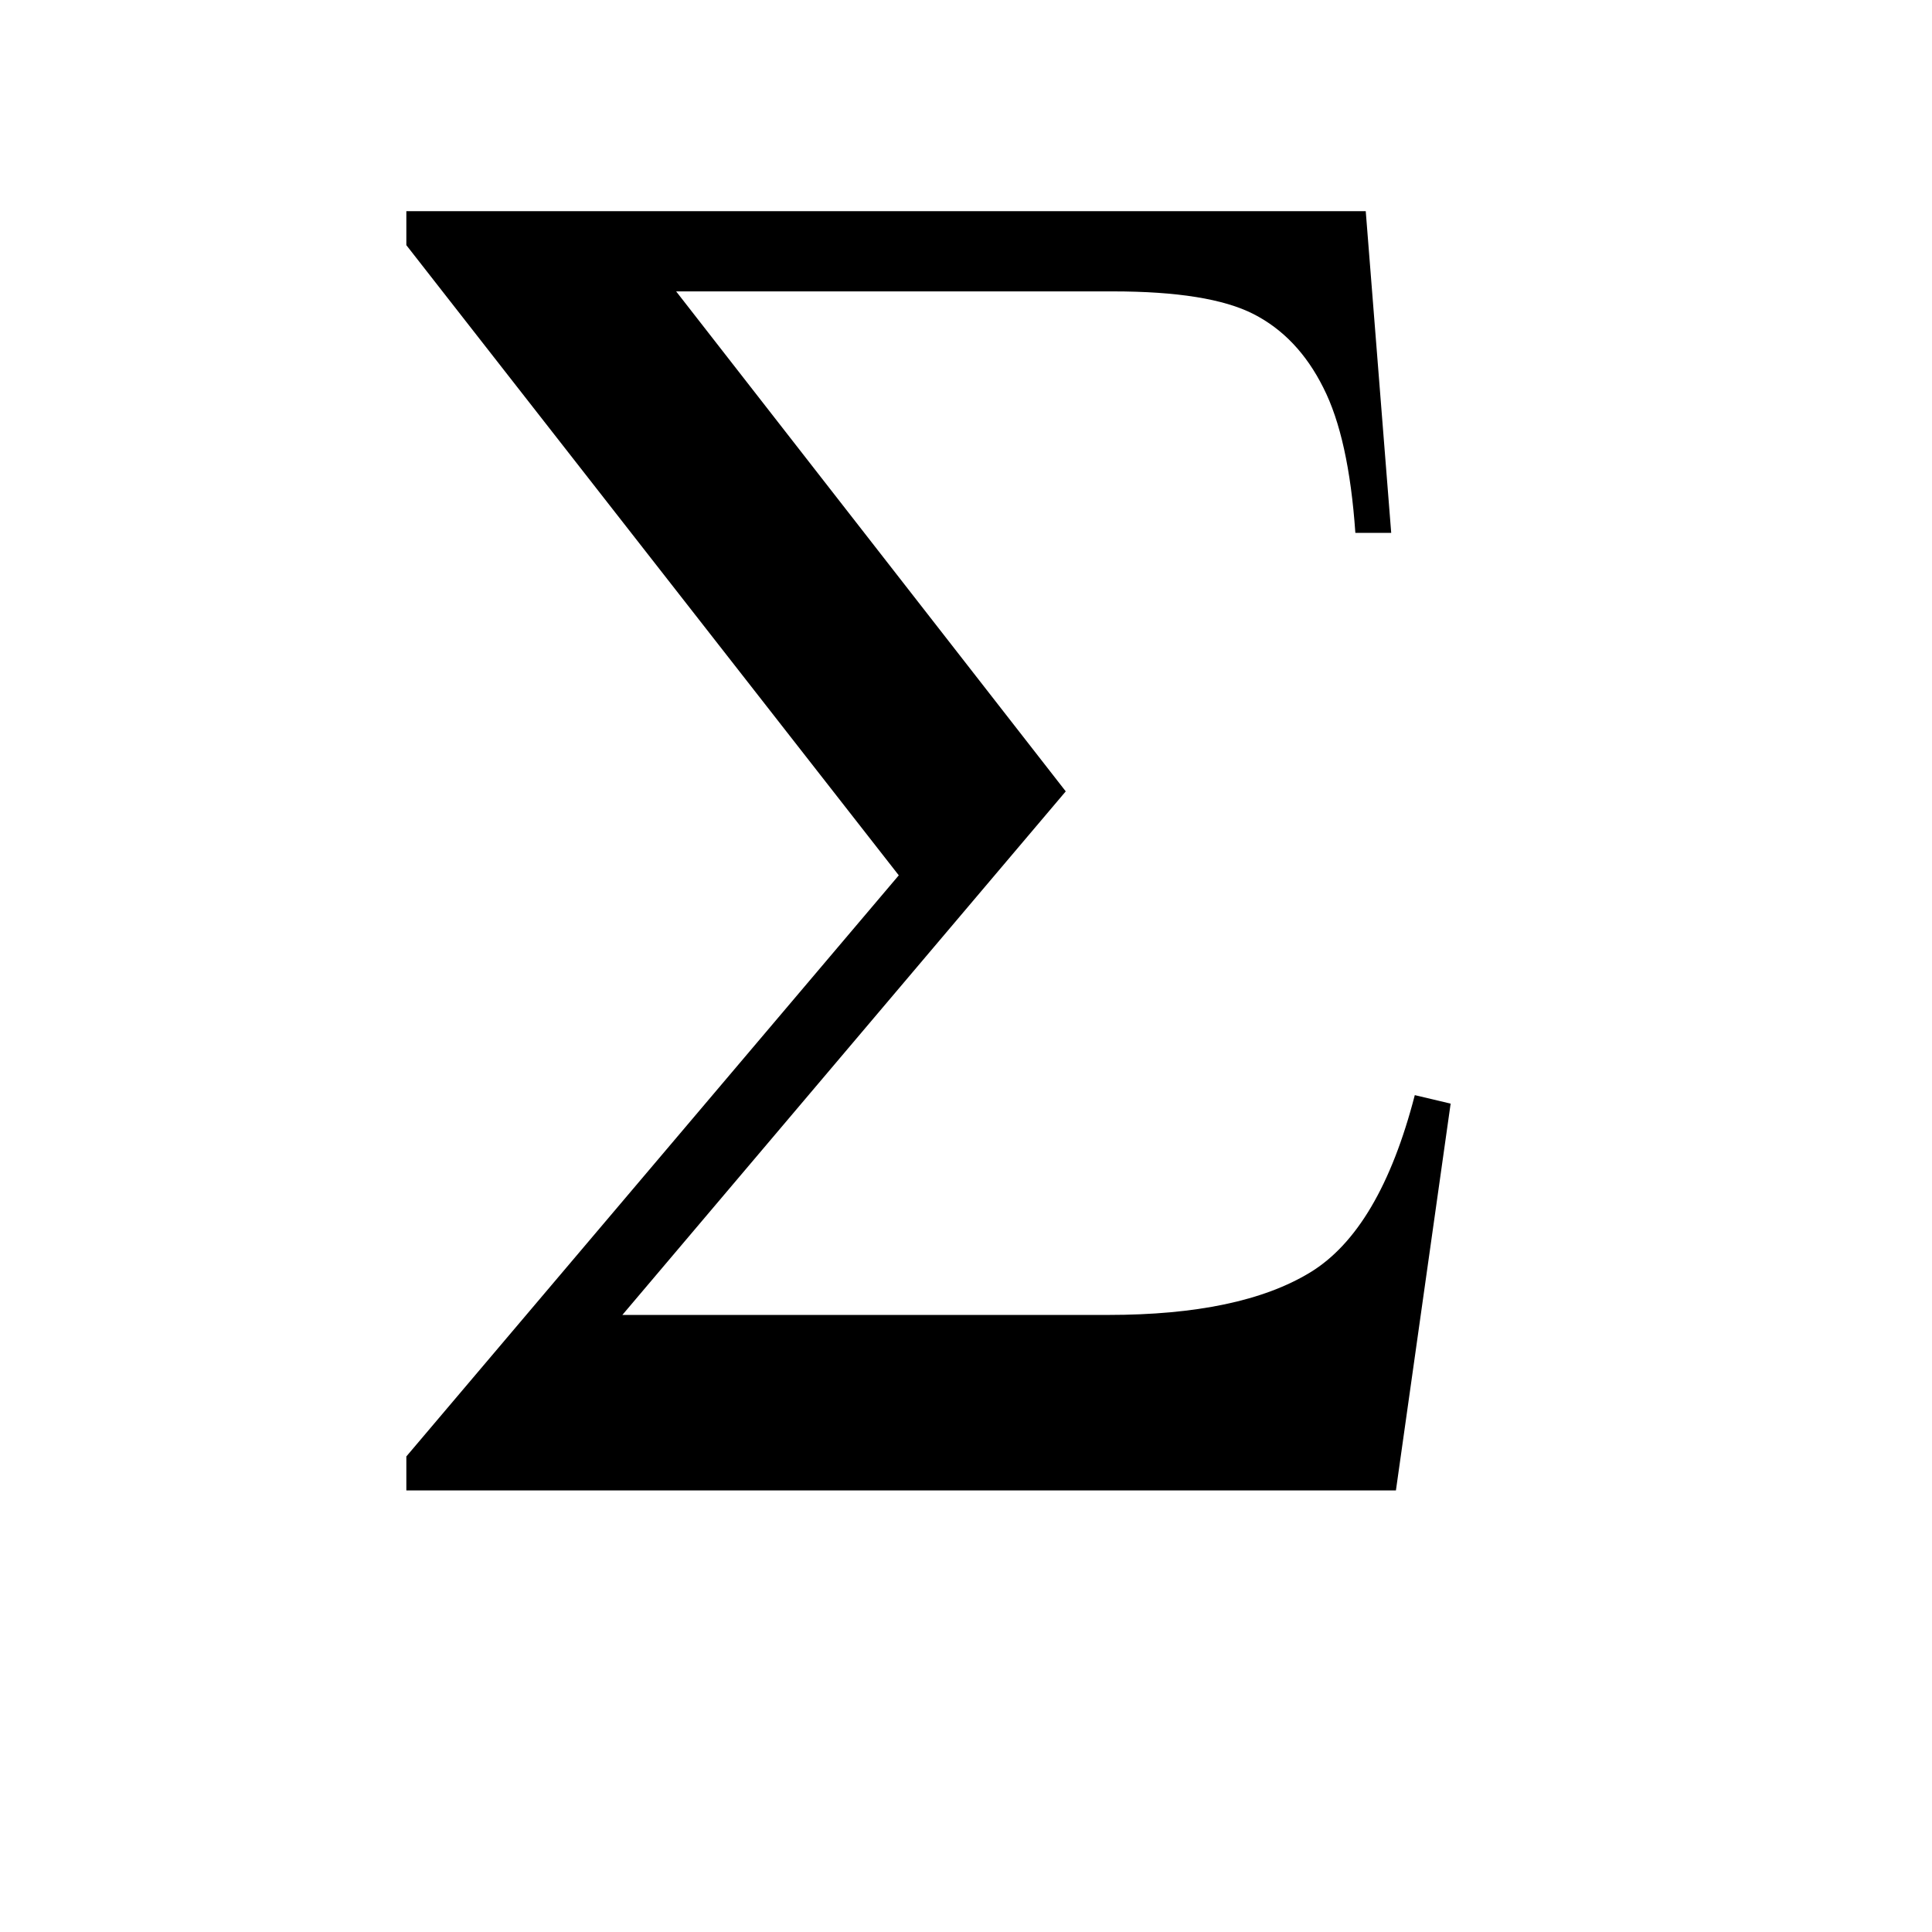
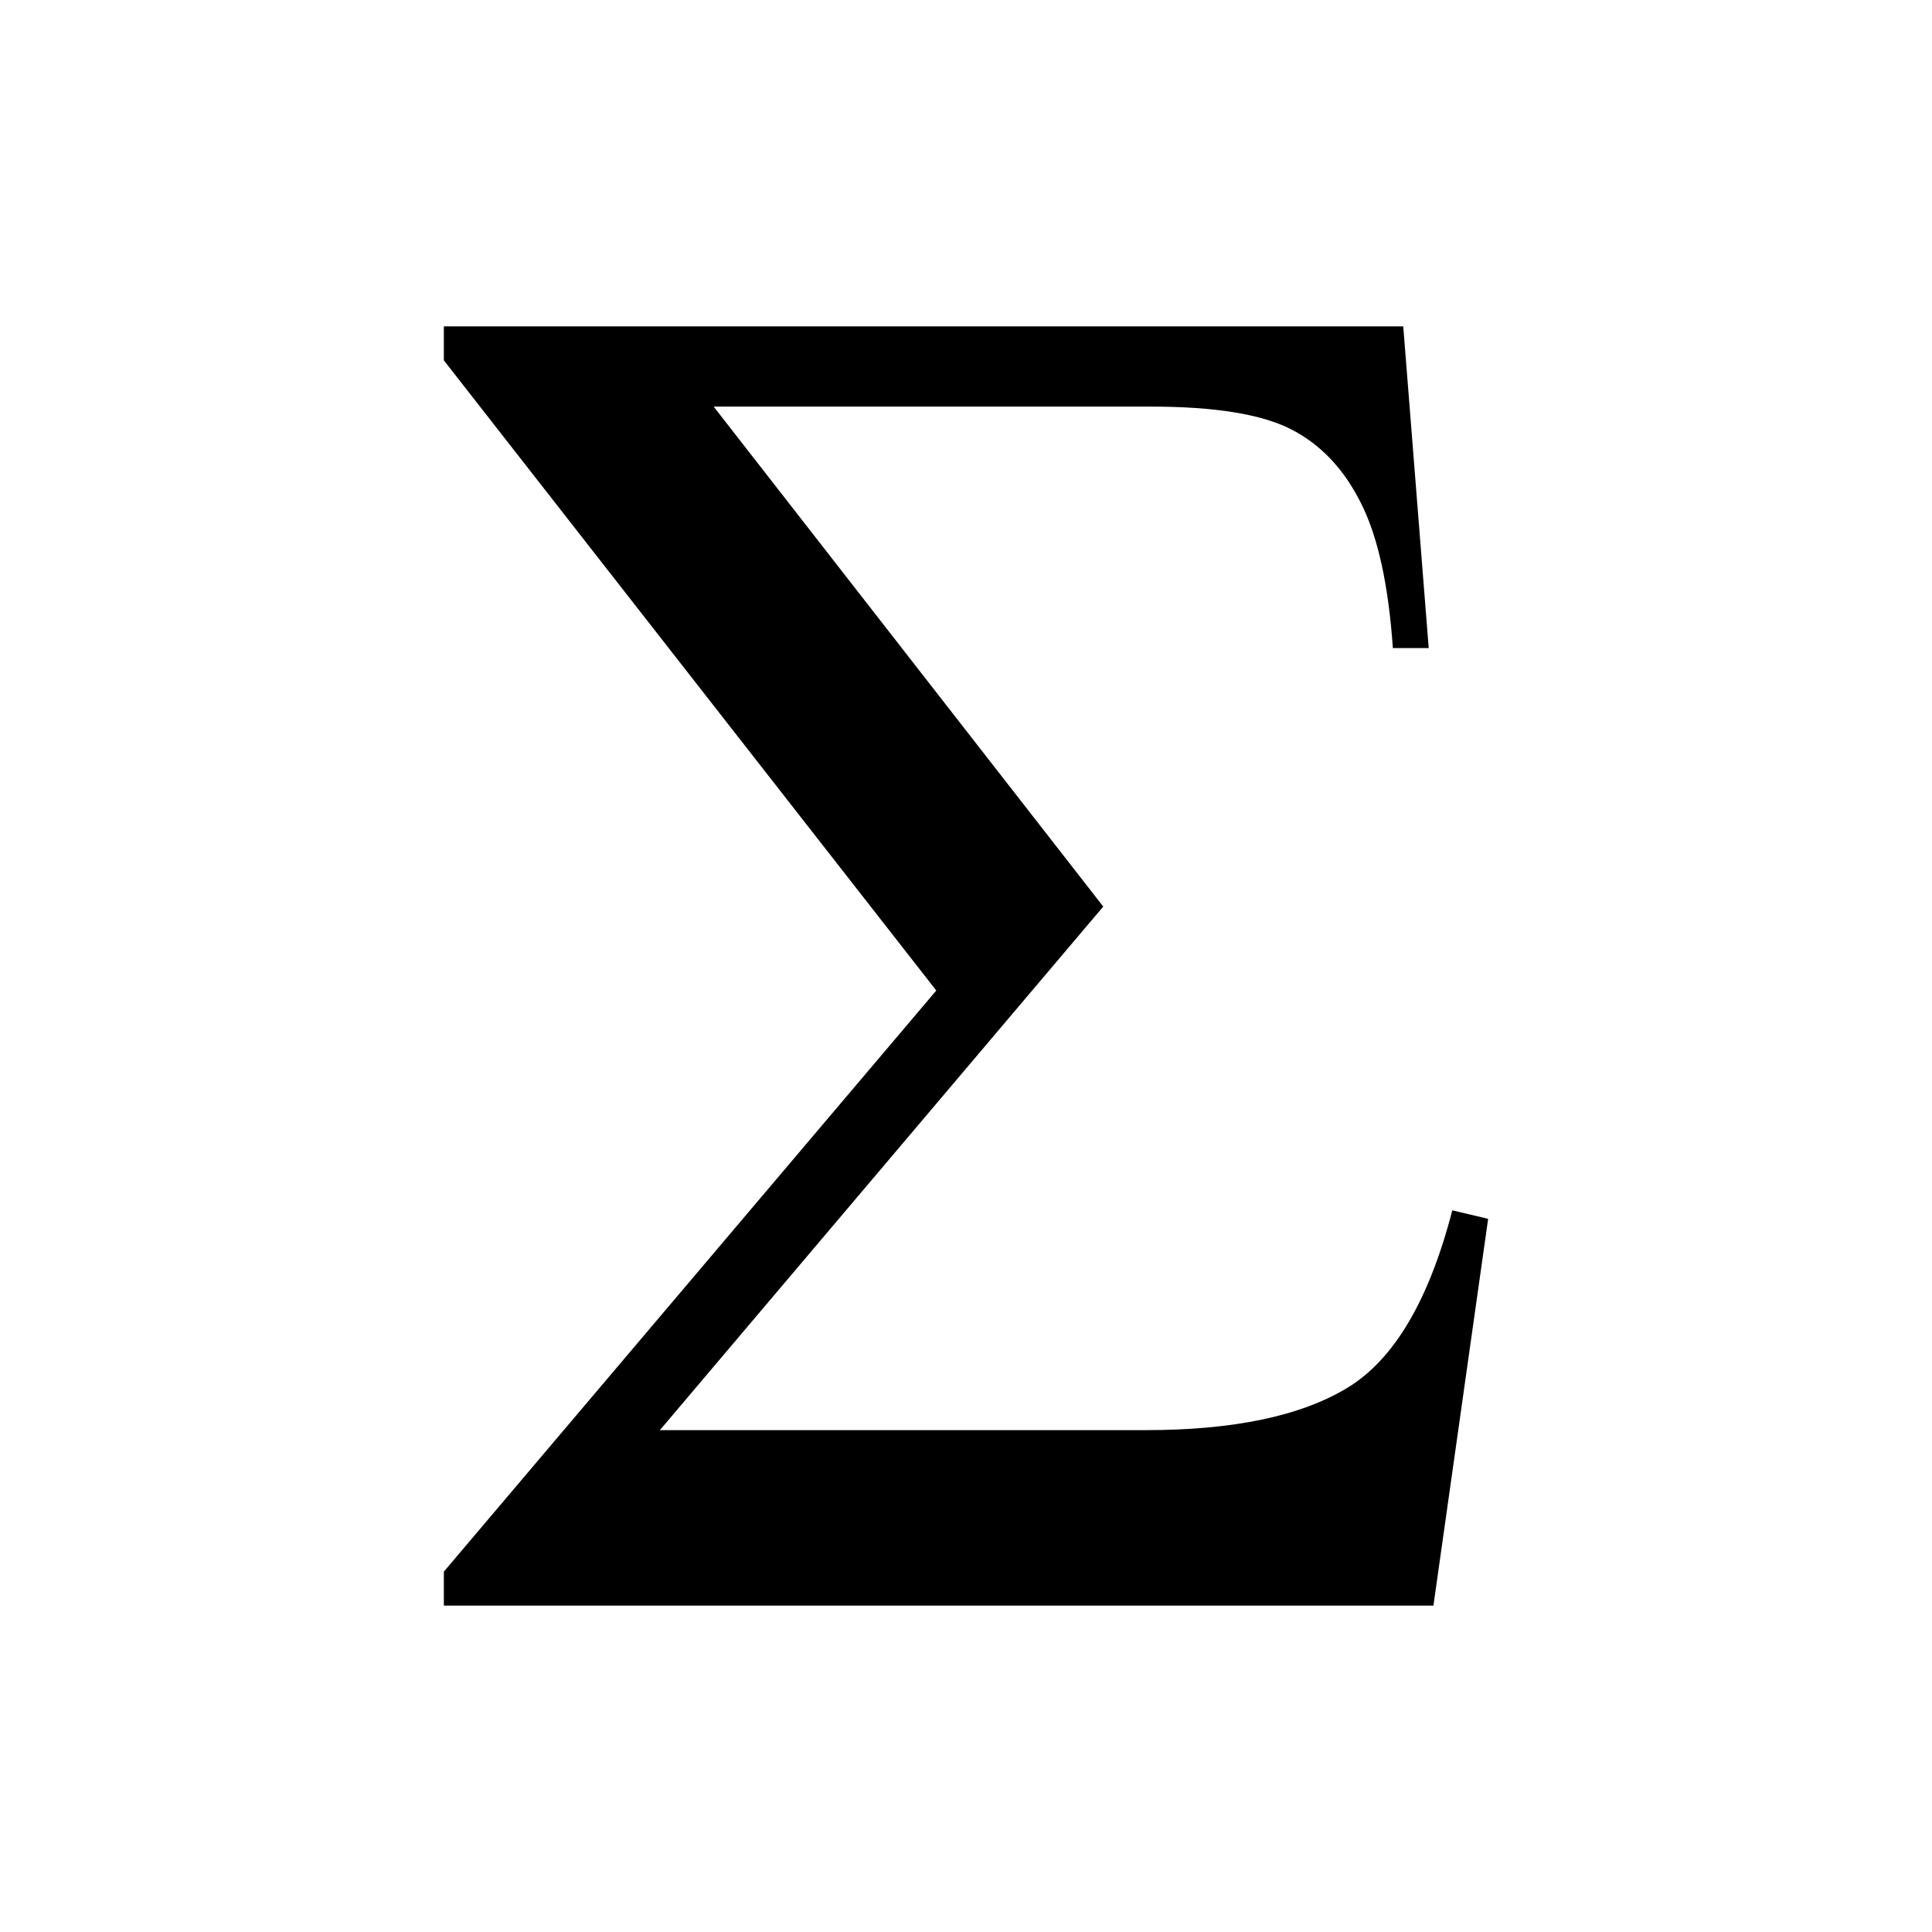
<svg xmlns="http://www.w3.org/2000/svg" width="400" height="400" id="svg4611" version="1.0">
  <defs id="defs4613" />
  <g id="layer1" transform="translate(-256.6798,-531.7963)">
-     <g aria-label="Σ" style="font-style:normal;font-weight:normal;line-height:0%;font-family:'Times New Roman';text-align:start;text-anchor:start;fill:#000000;fill-opacity:1;stroke:none;stroke-width:1px;stroke-linecap:butt;stroke-linejoin:miter;stroke-opacity:1" id="text5540">
+     <g aria-label="Σ" style="font-style:normal;font-weight:normal;line-height:0%;font-family:'Times New Roman';text-align:start;text-anchor:start;fill:#000000;fill-opacity:1;stroke:none;stroke-width:1px;stroke-linecap:butt;stroke-linejoin:miter;stroke-opacity:1" id="text5540" transform="translate(7.765065,23.85049)">
      <path d="m 340.809,575.524 h 198.633 l 5.273,66.602 h -7.422 q -1.367,-19.727 -6.641,-30.078 -5.273,-10.547 -14.453,-15.234 -9.18,-4.688 -29.102,-4.688 h -90.43 l 80.664,103.516 -91.797,108.398 h 100.586 q 27.344,0 41.797,-8.789 14.453,-8.789 21.68,-36.719 l 7.422,1.758 -11.328,80.078 H 340.809 v -7.031 L 442.762,713.024 340.809,582.555 Z" style="font-size:400px;line-height:1.25;text-align:center;text-anchor:middle" id="path814" />
    </g>
  </g>
</svg>
